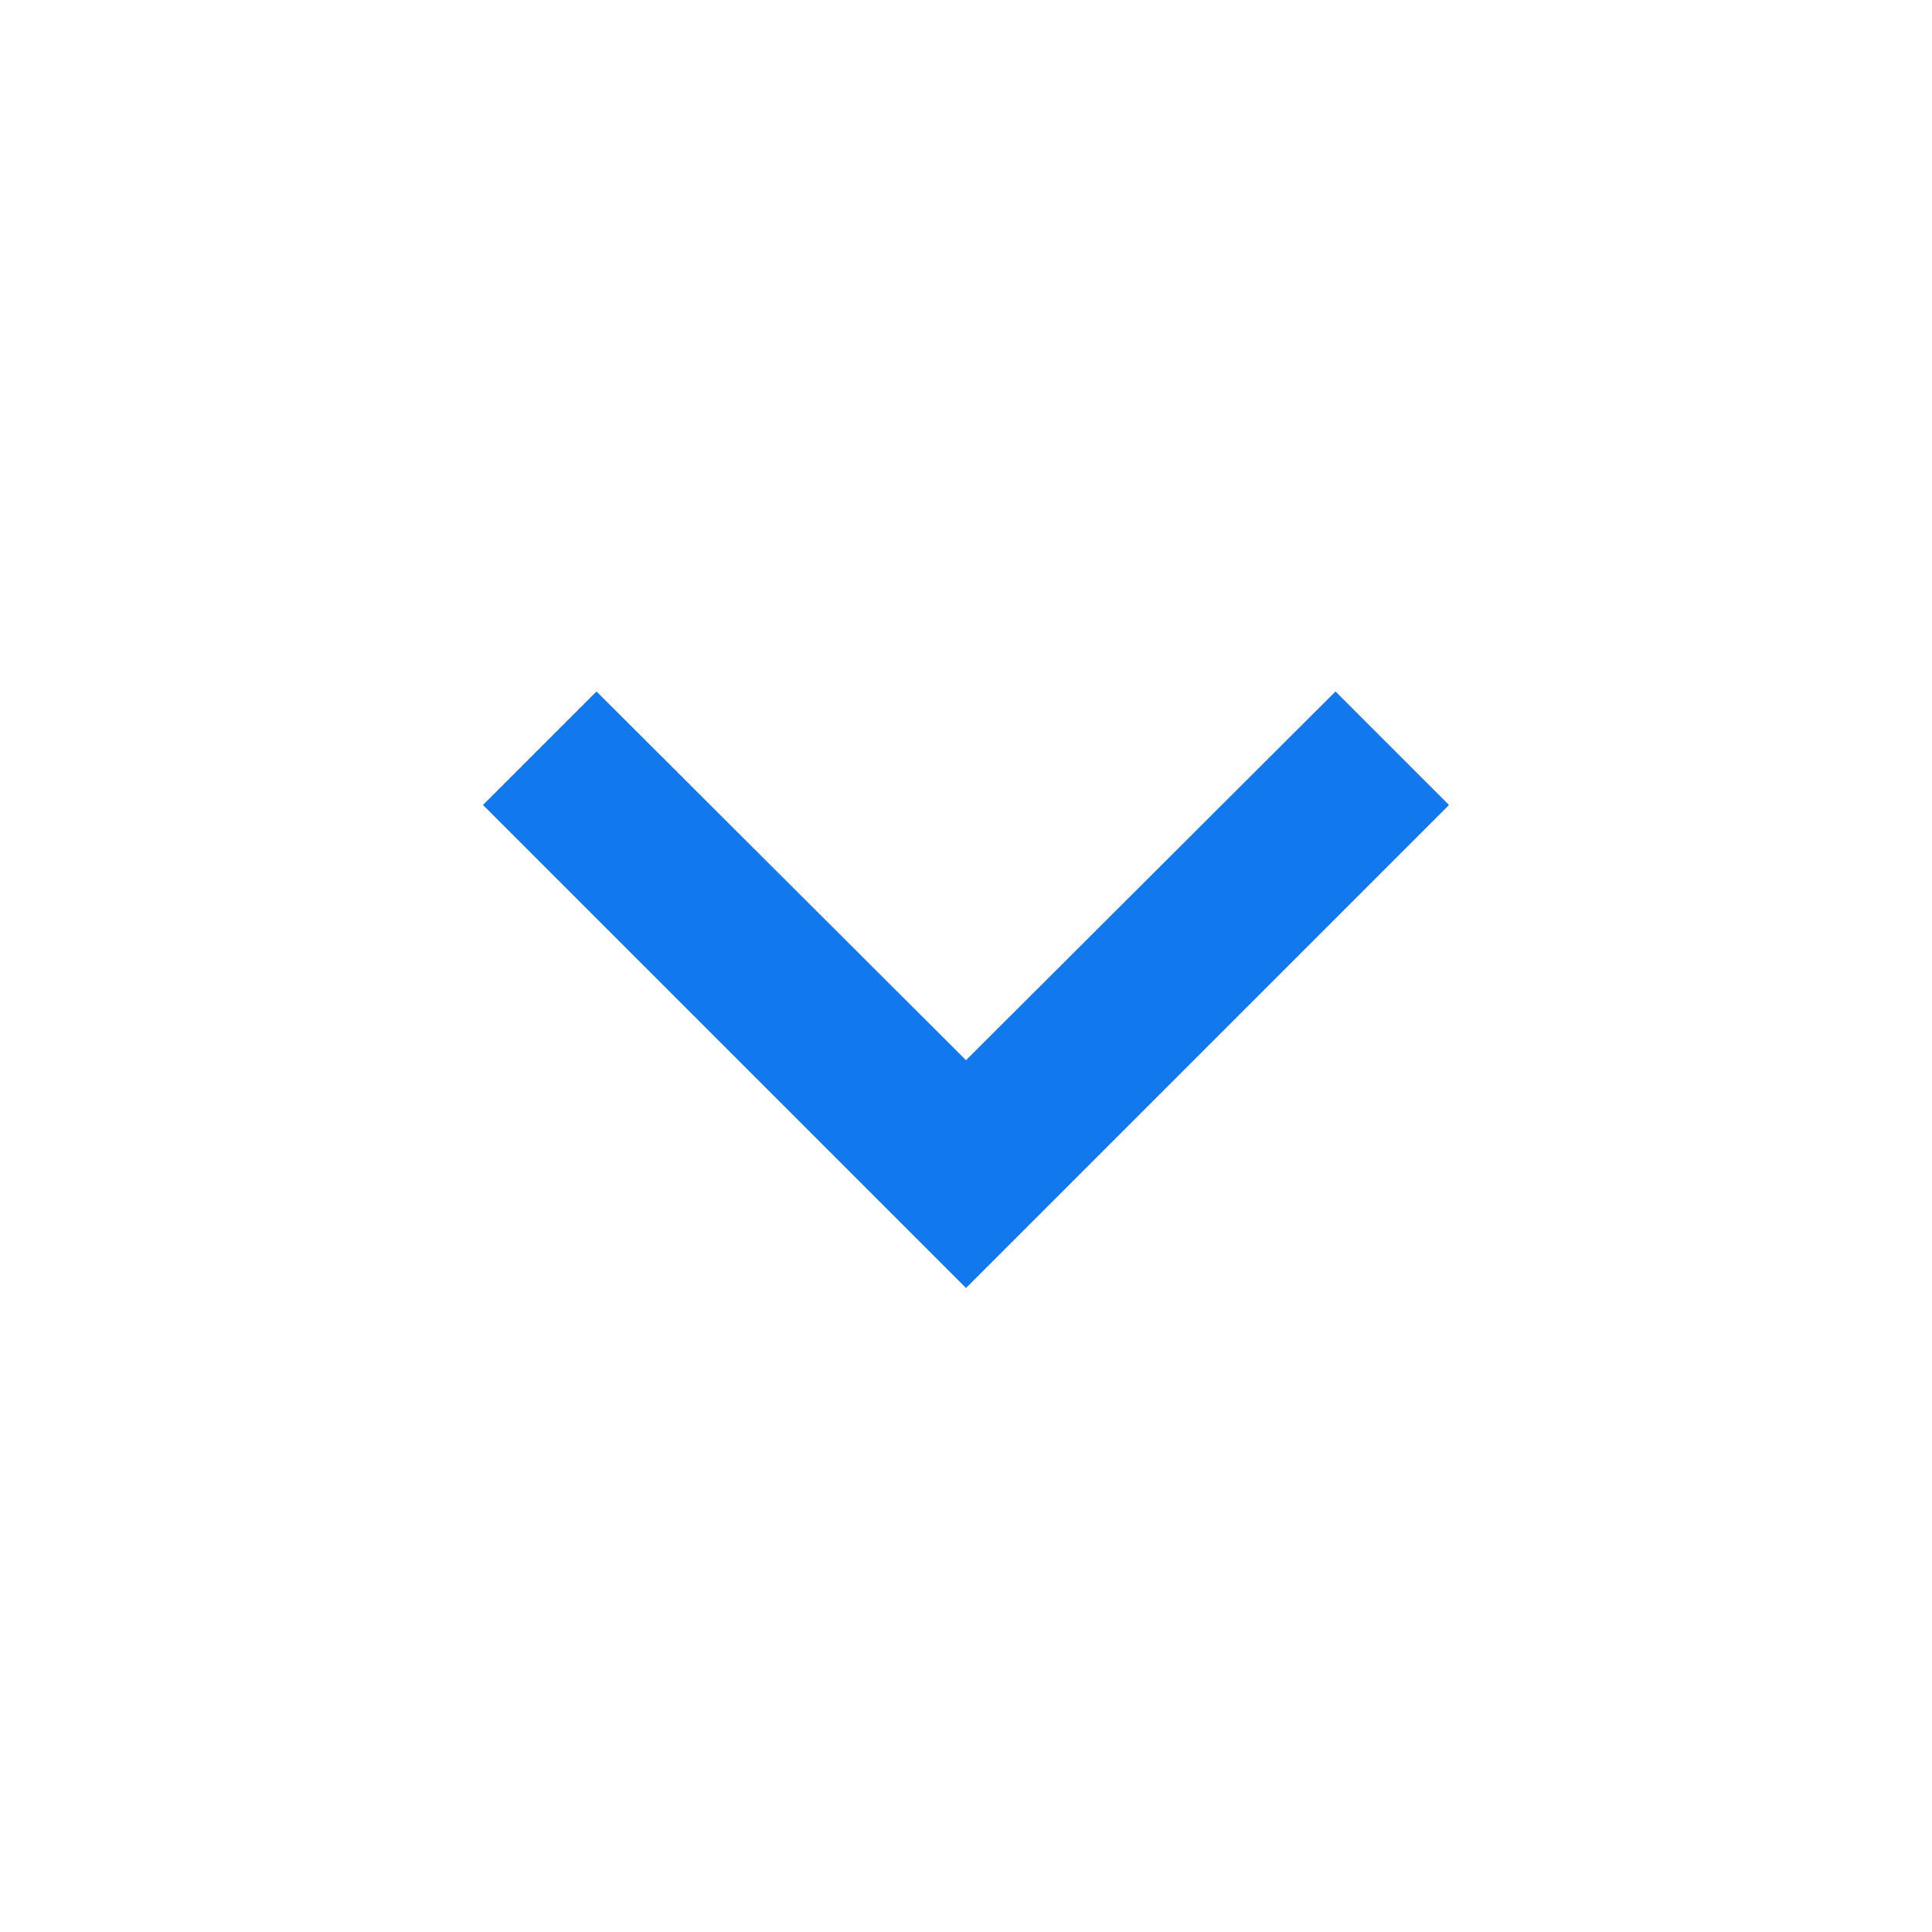
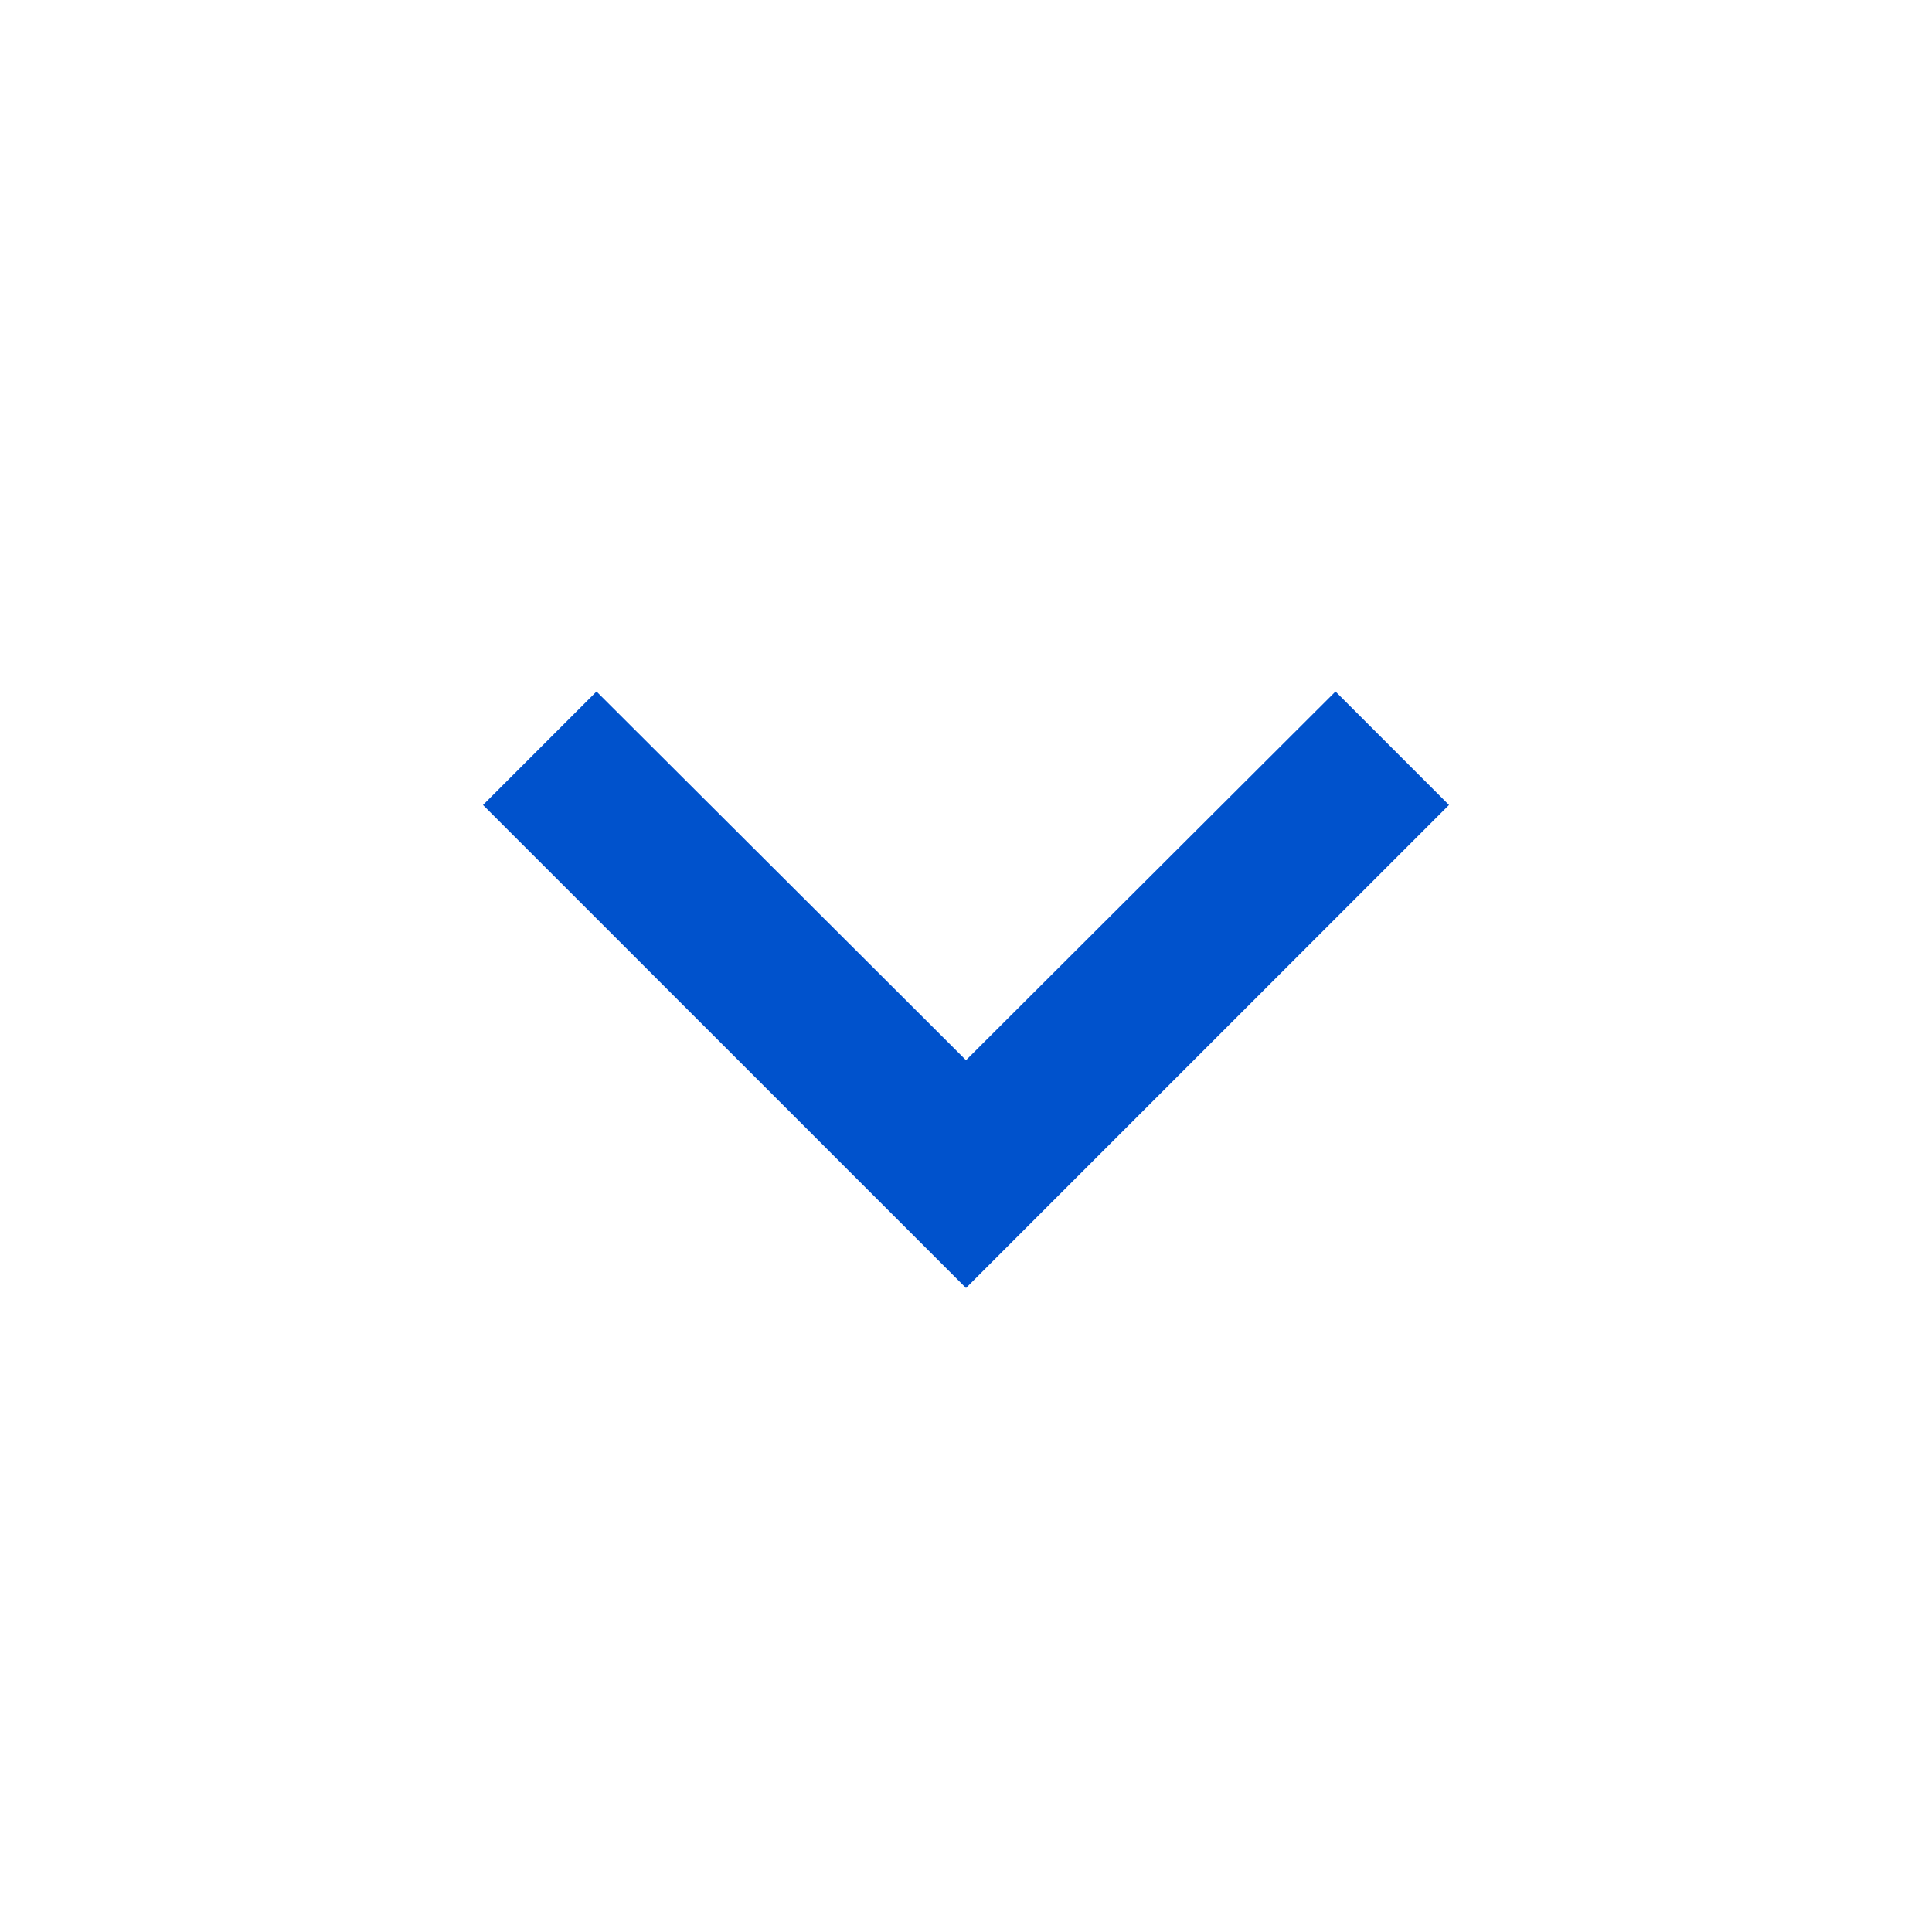
- <svg xmlns="http://www.w3.org/2000/svg" viewBox="0 0 24 24" fill="#1278ed" width="24px" height="24px">
+ <svg xmlns="http://www.w3.org/2000/svg" viewBox="0 0 24 24" fill="#0052CC" width="24px" height="24px">
  <path d="M0 0h24v24H0z" fill="none" />
  <path d="M16.59 8.59L12 13.17 7.41 8.59 6 10l6 6 6-6z" />
</svg>
